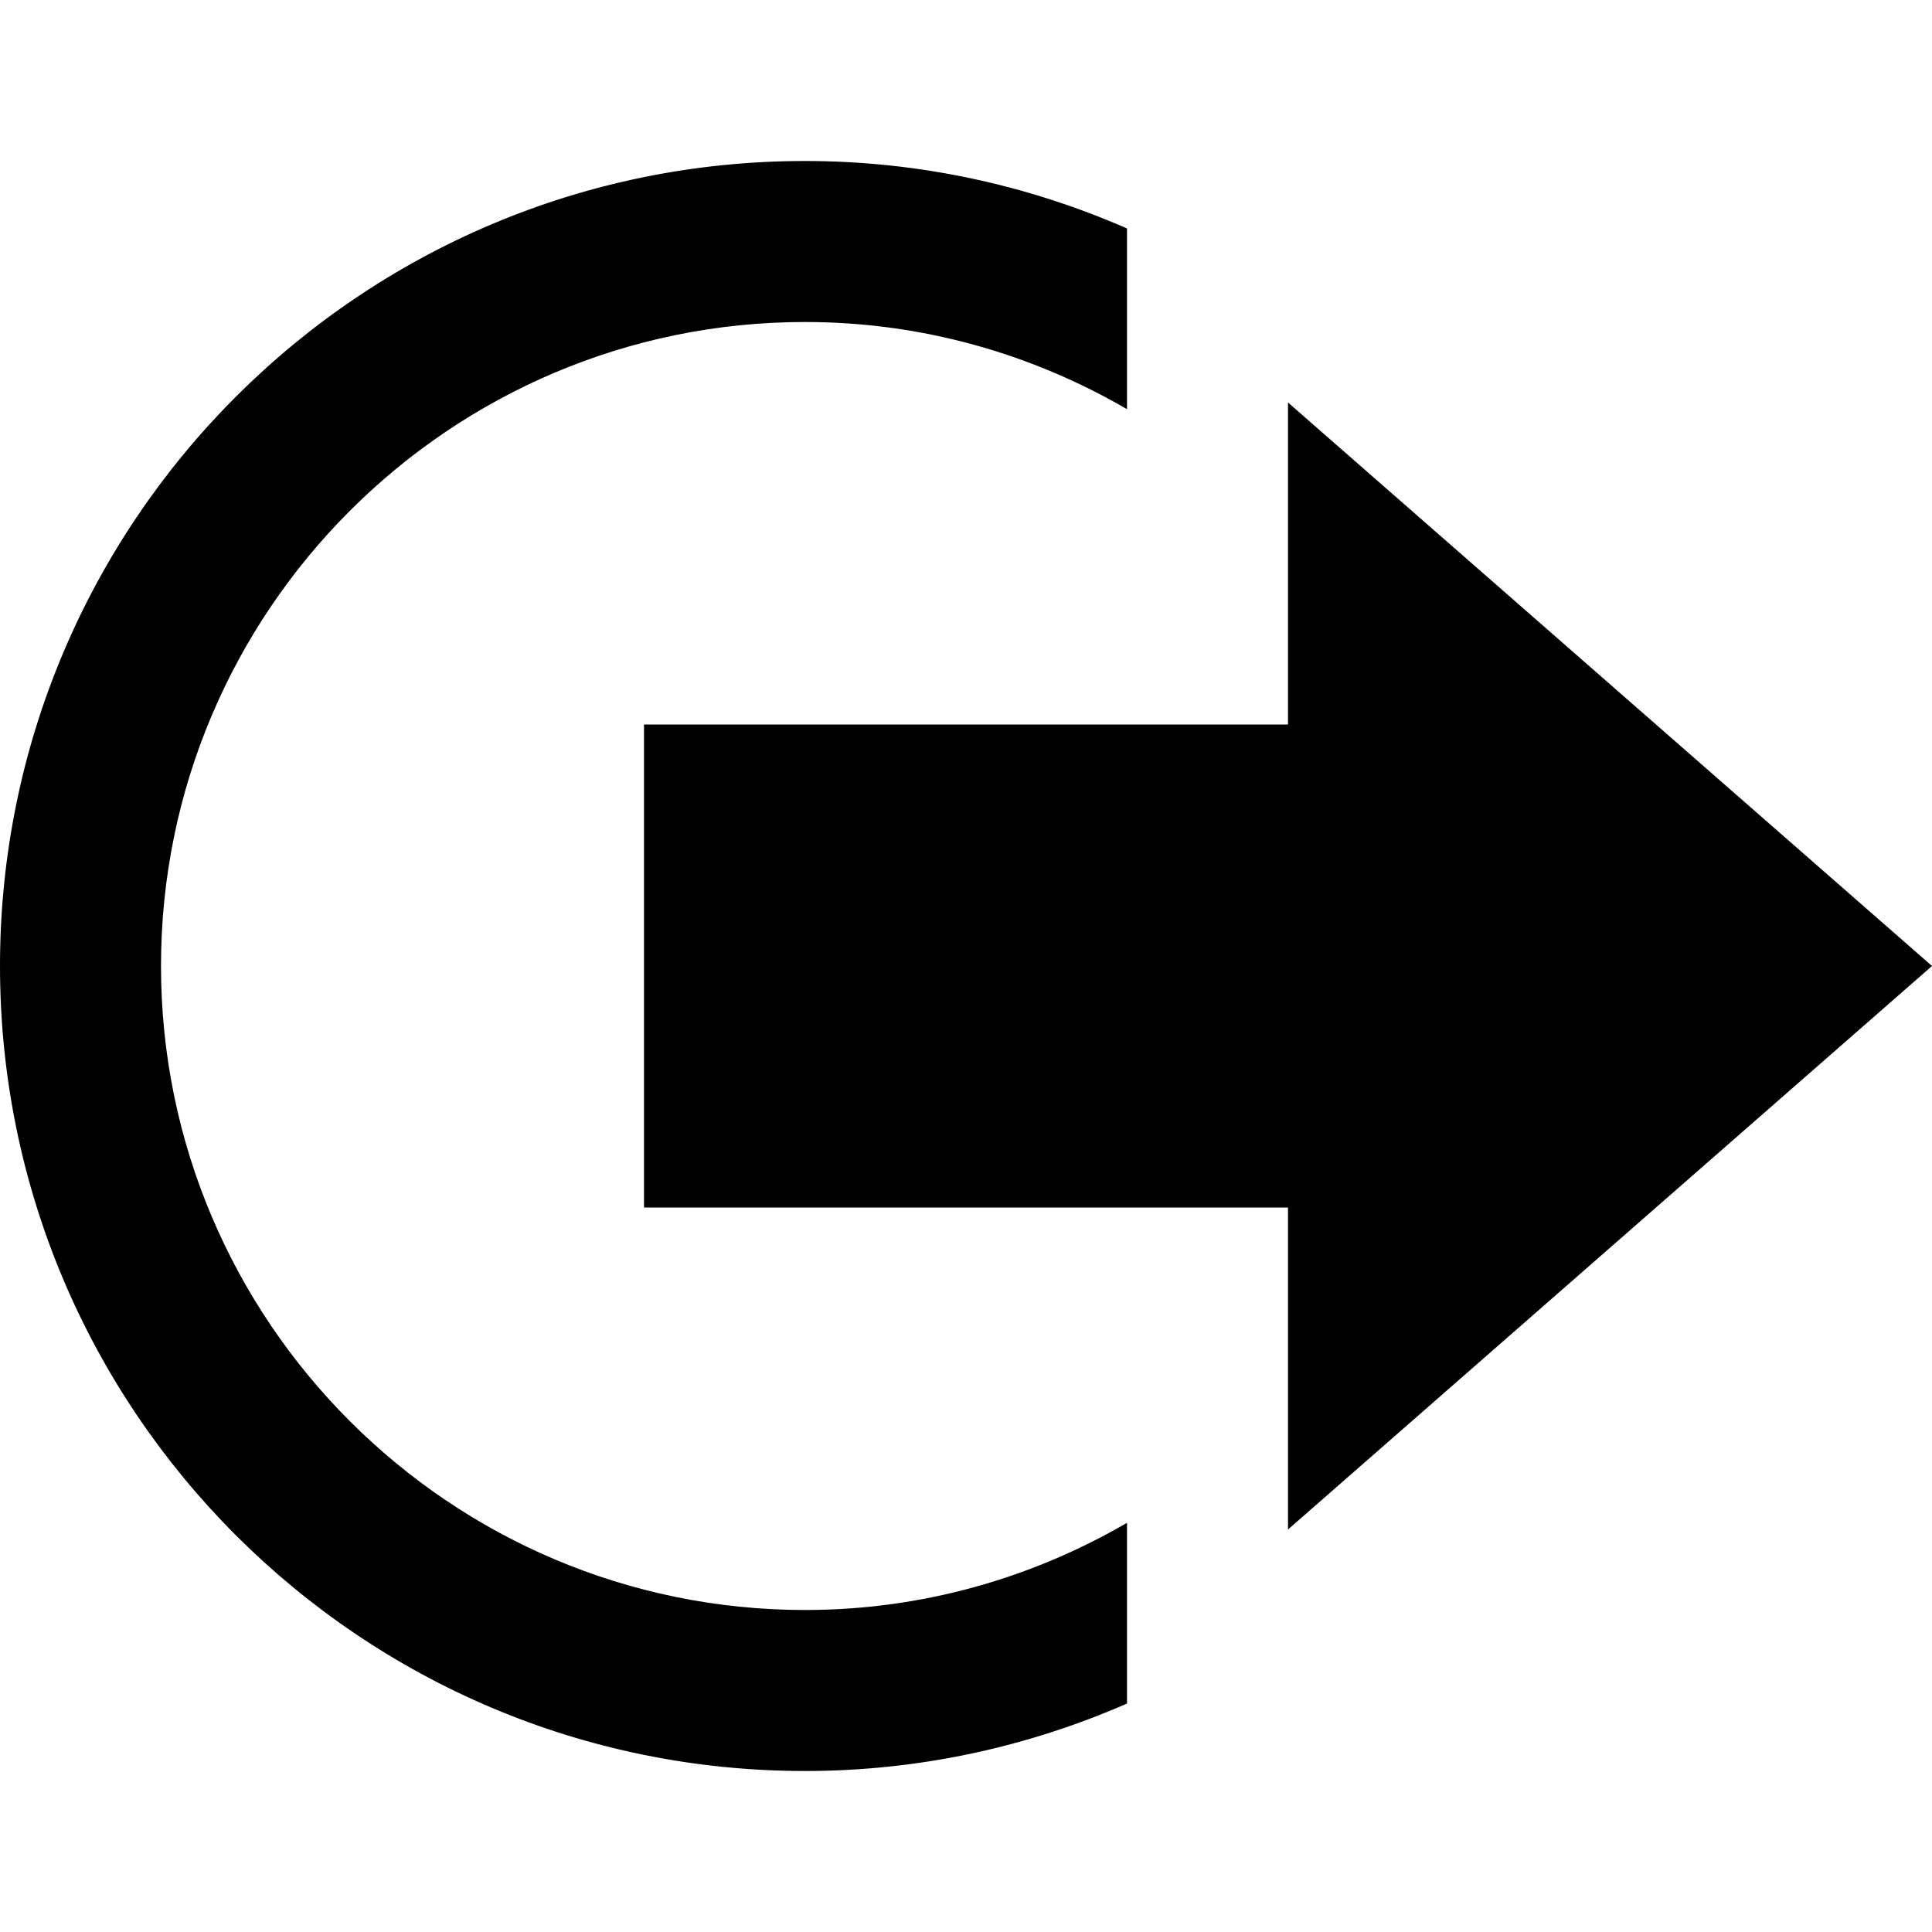
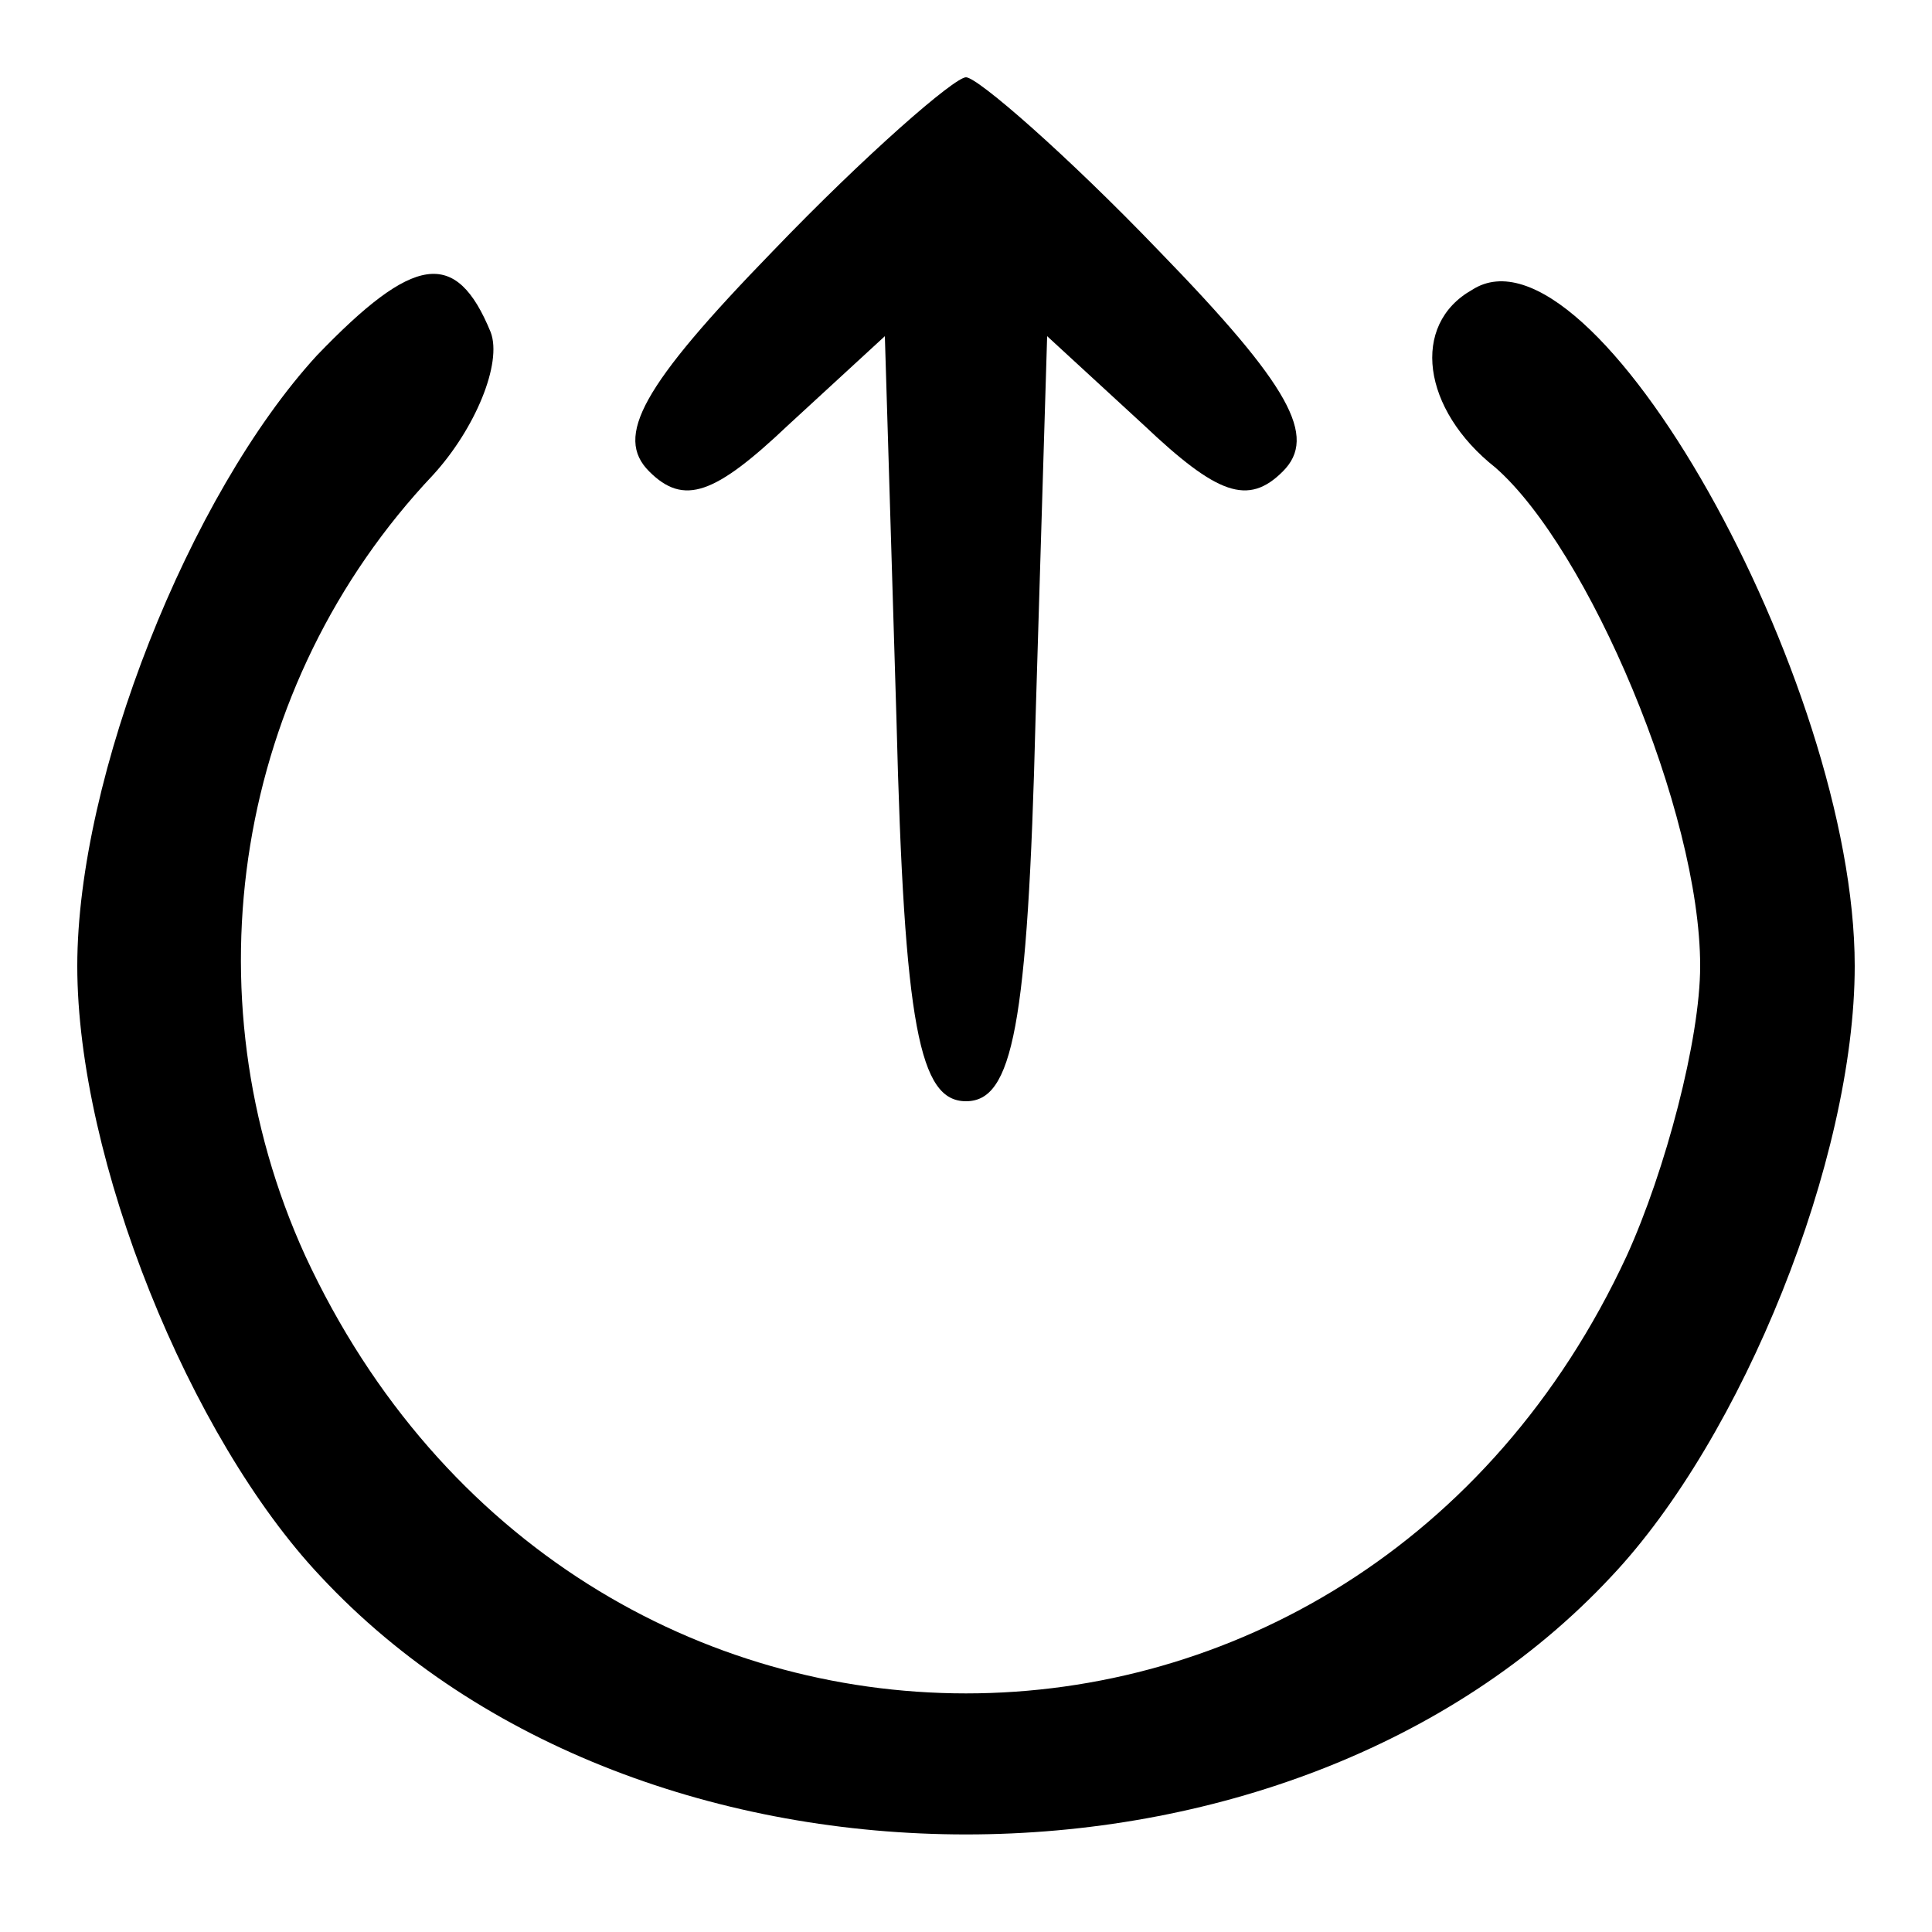
- <svg xmlns="http://www.w3.org/2000/svg" width="24" height="24" viewBox="0 0 24 24">
-   <path d="M16 9v-4l8 7-8 7v-4h-8v-6h8zm-2 10v-.083c-1.178.685-2.542 1.083-4 1.083-4.411 0-8-3.589-8-8s3.589-8 8-8c1.458 0 2.822.398 4 1.083v-2.245c-1.226-.536-2.577-.838-4-.838-5.522 0-10 4.477-10 10s4.478 10 10 10c1.423 0 2.774-.302 4-.838v-2.162z" />
+ <svg xmlns="http://www.w3.org/2000/svg" height="50pt" preserveAspectRatio="xMidYMid meet" viewBox="0 0 50 50" width="50pt">
+   <g transform="matrix(.1 0 0 -.1 0 50)">
+     <path d="m200 435c-34-35-41-48-32-57s17-6 36 12l25 23 3-99c2-80 6-99 18-99s16 19 18 99l3 99 25-23c19-18 27-21 36-12s2 22-32 57c-24 25-47 45-50 45s-26-20-50-45z" />
+     <path d="m82 408c-33-36-62-109-62-158 0-50 29-122 63-158 83-89 251-89 334 0 34 36 63 108 63 158 0 74-68 195-99 175-16-9-13-31 6-46 24-21 53-89 53-129 0-19-9-53-19-75-70-151-272-151-342 0-31 68-18 148 33 202 11 12 18 29 15 37-9 22-20 20-45-6z" />
+   </g>
</svg>
